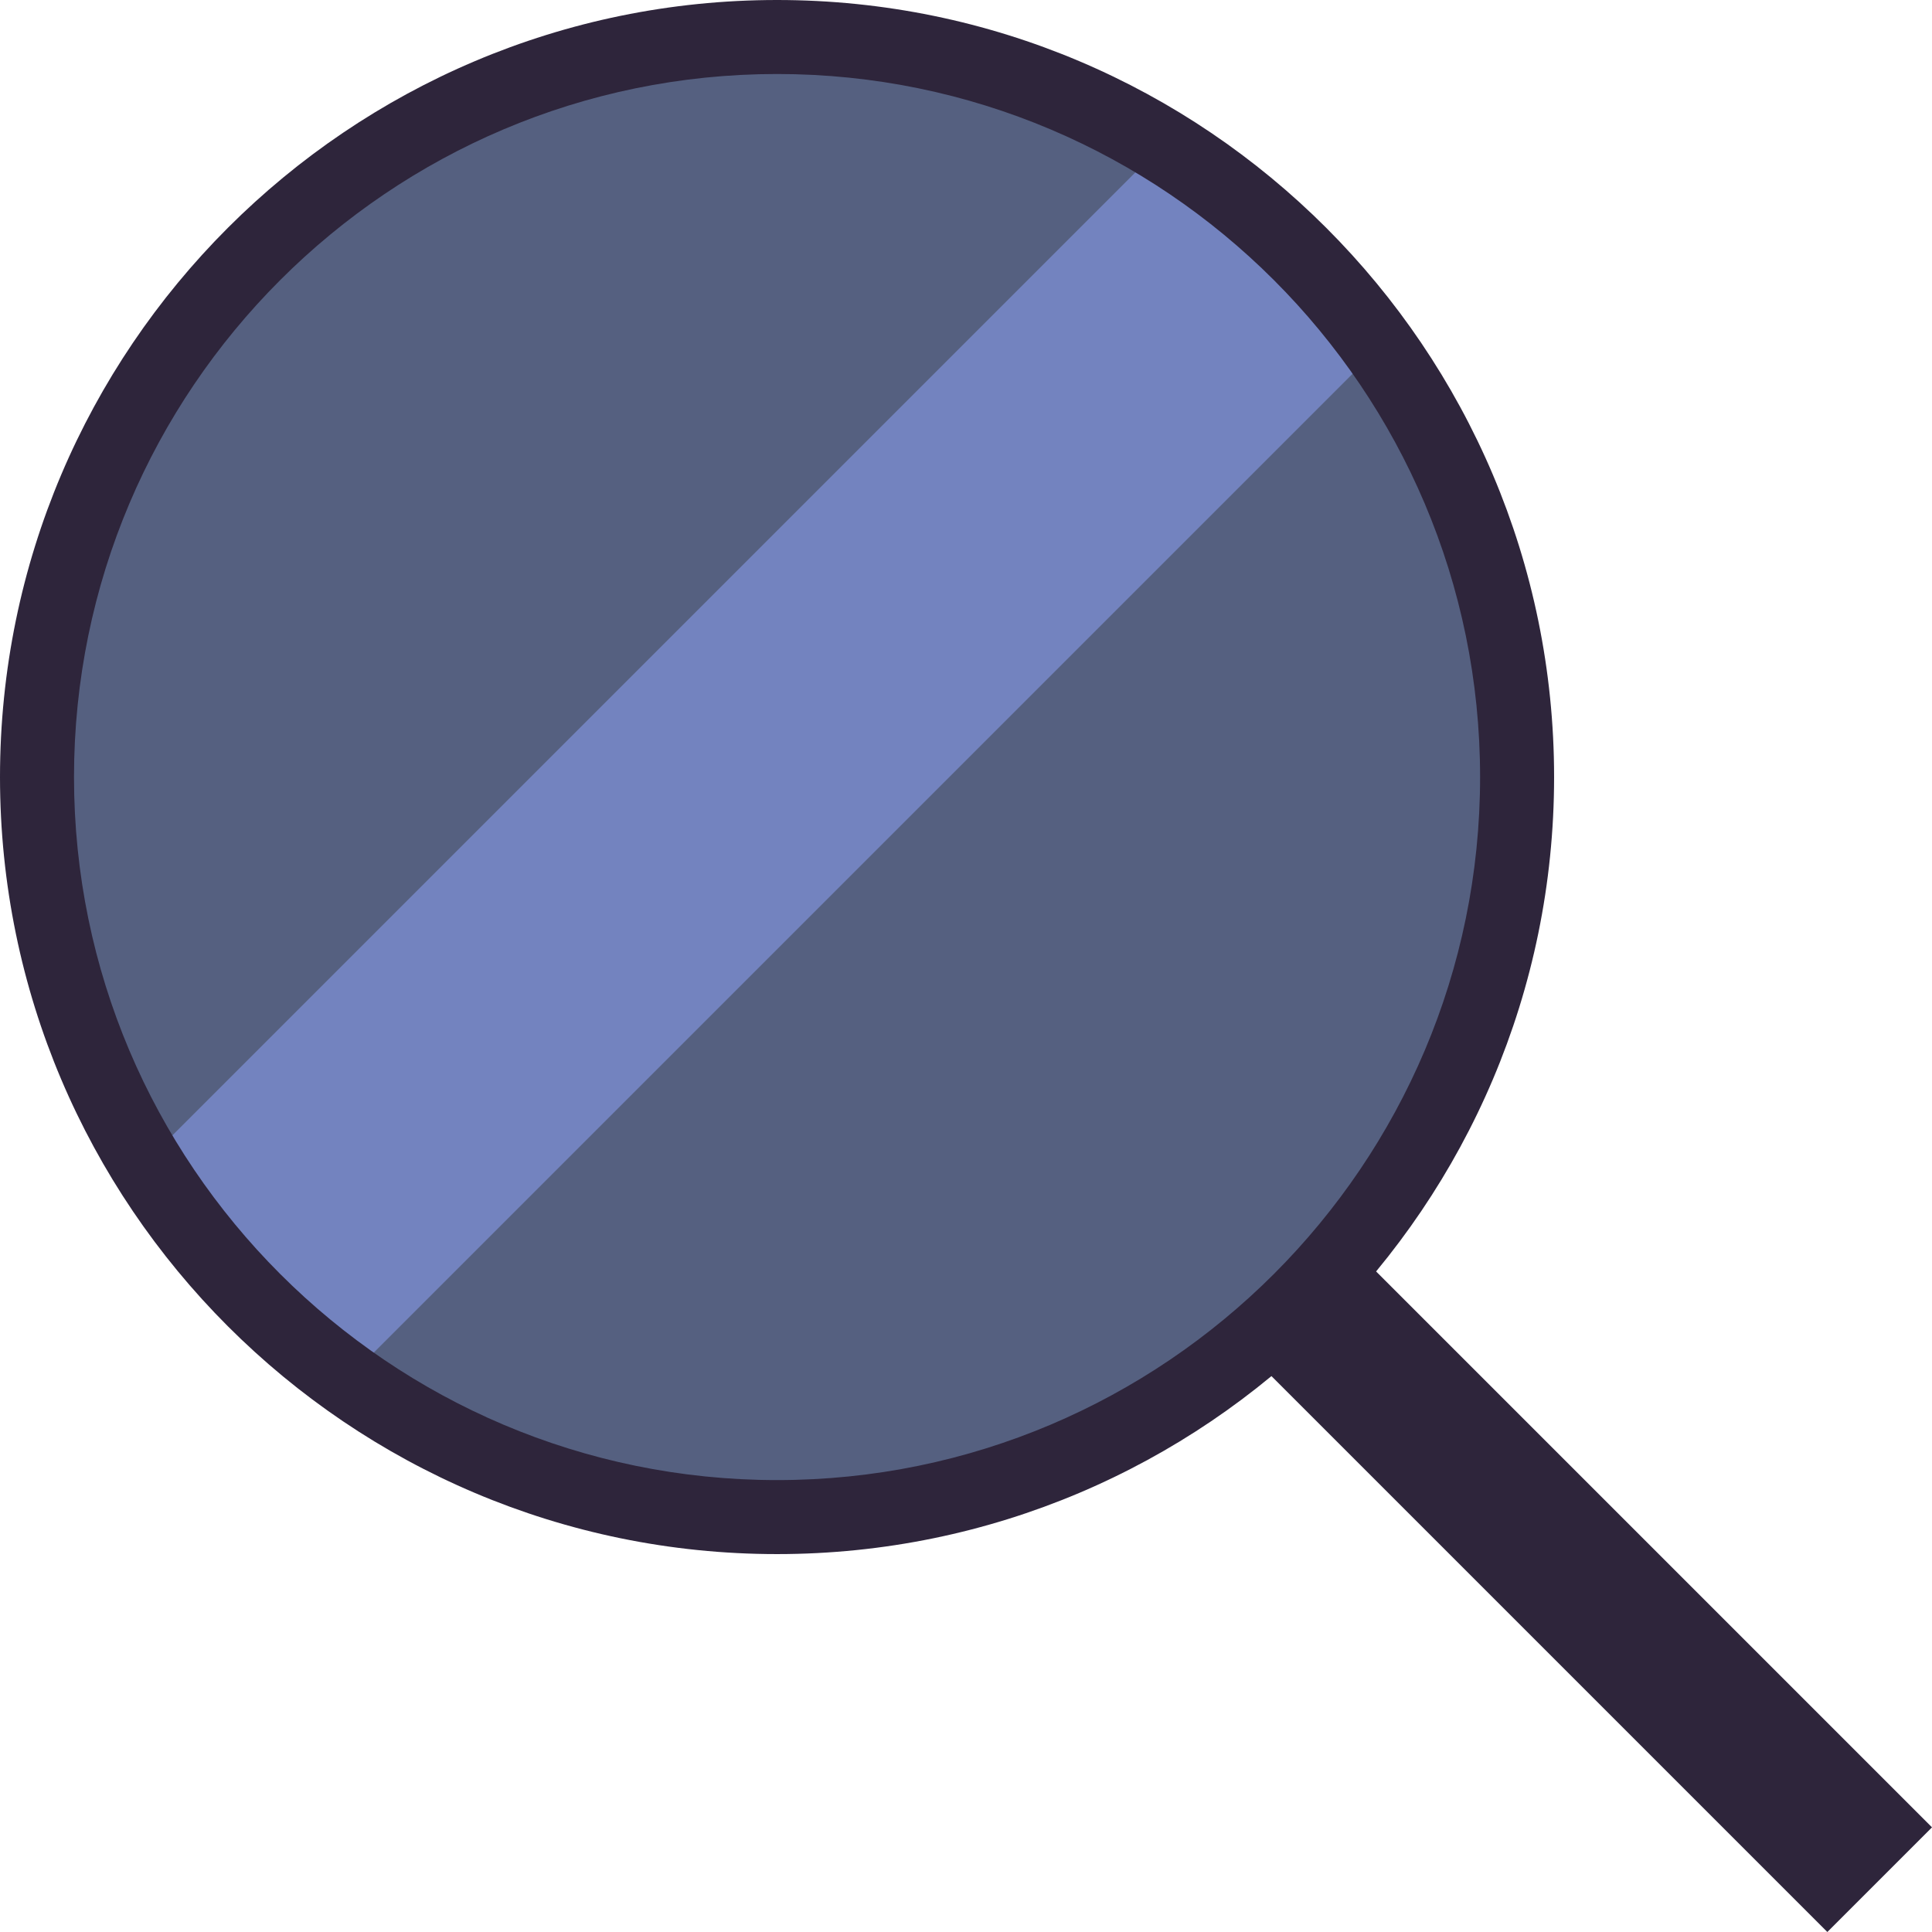
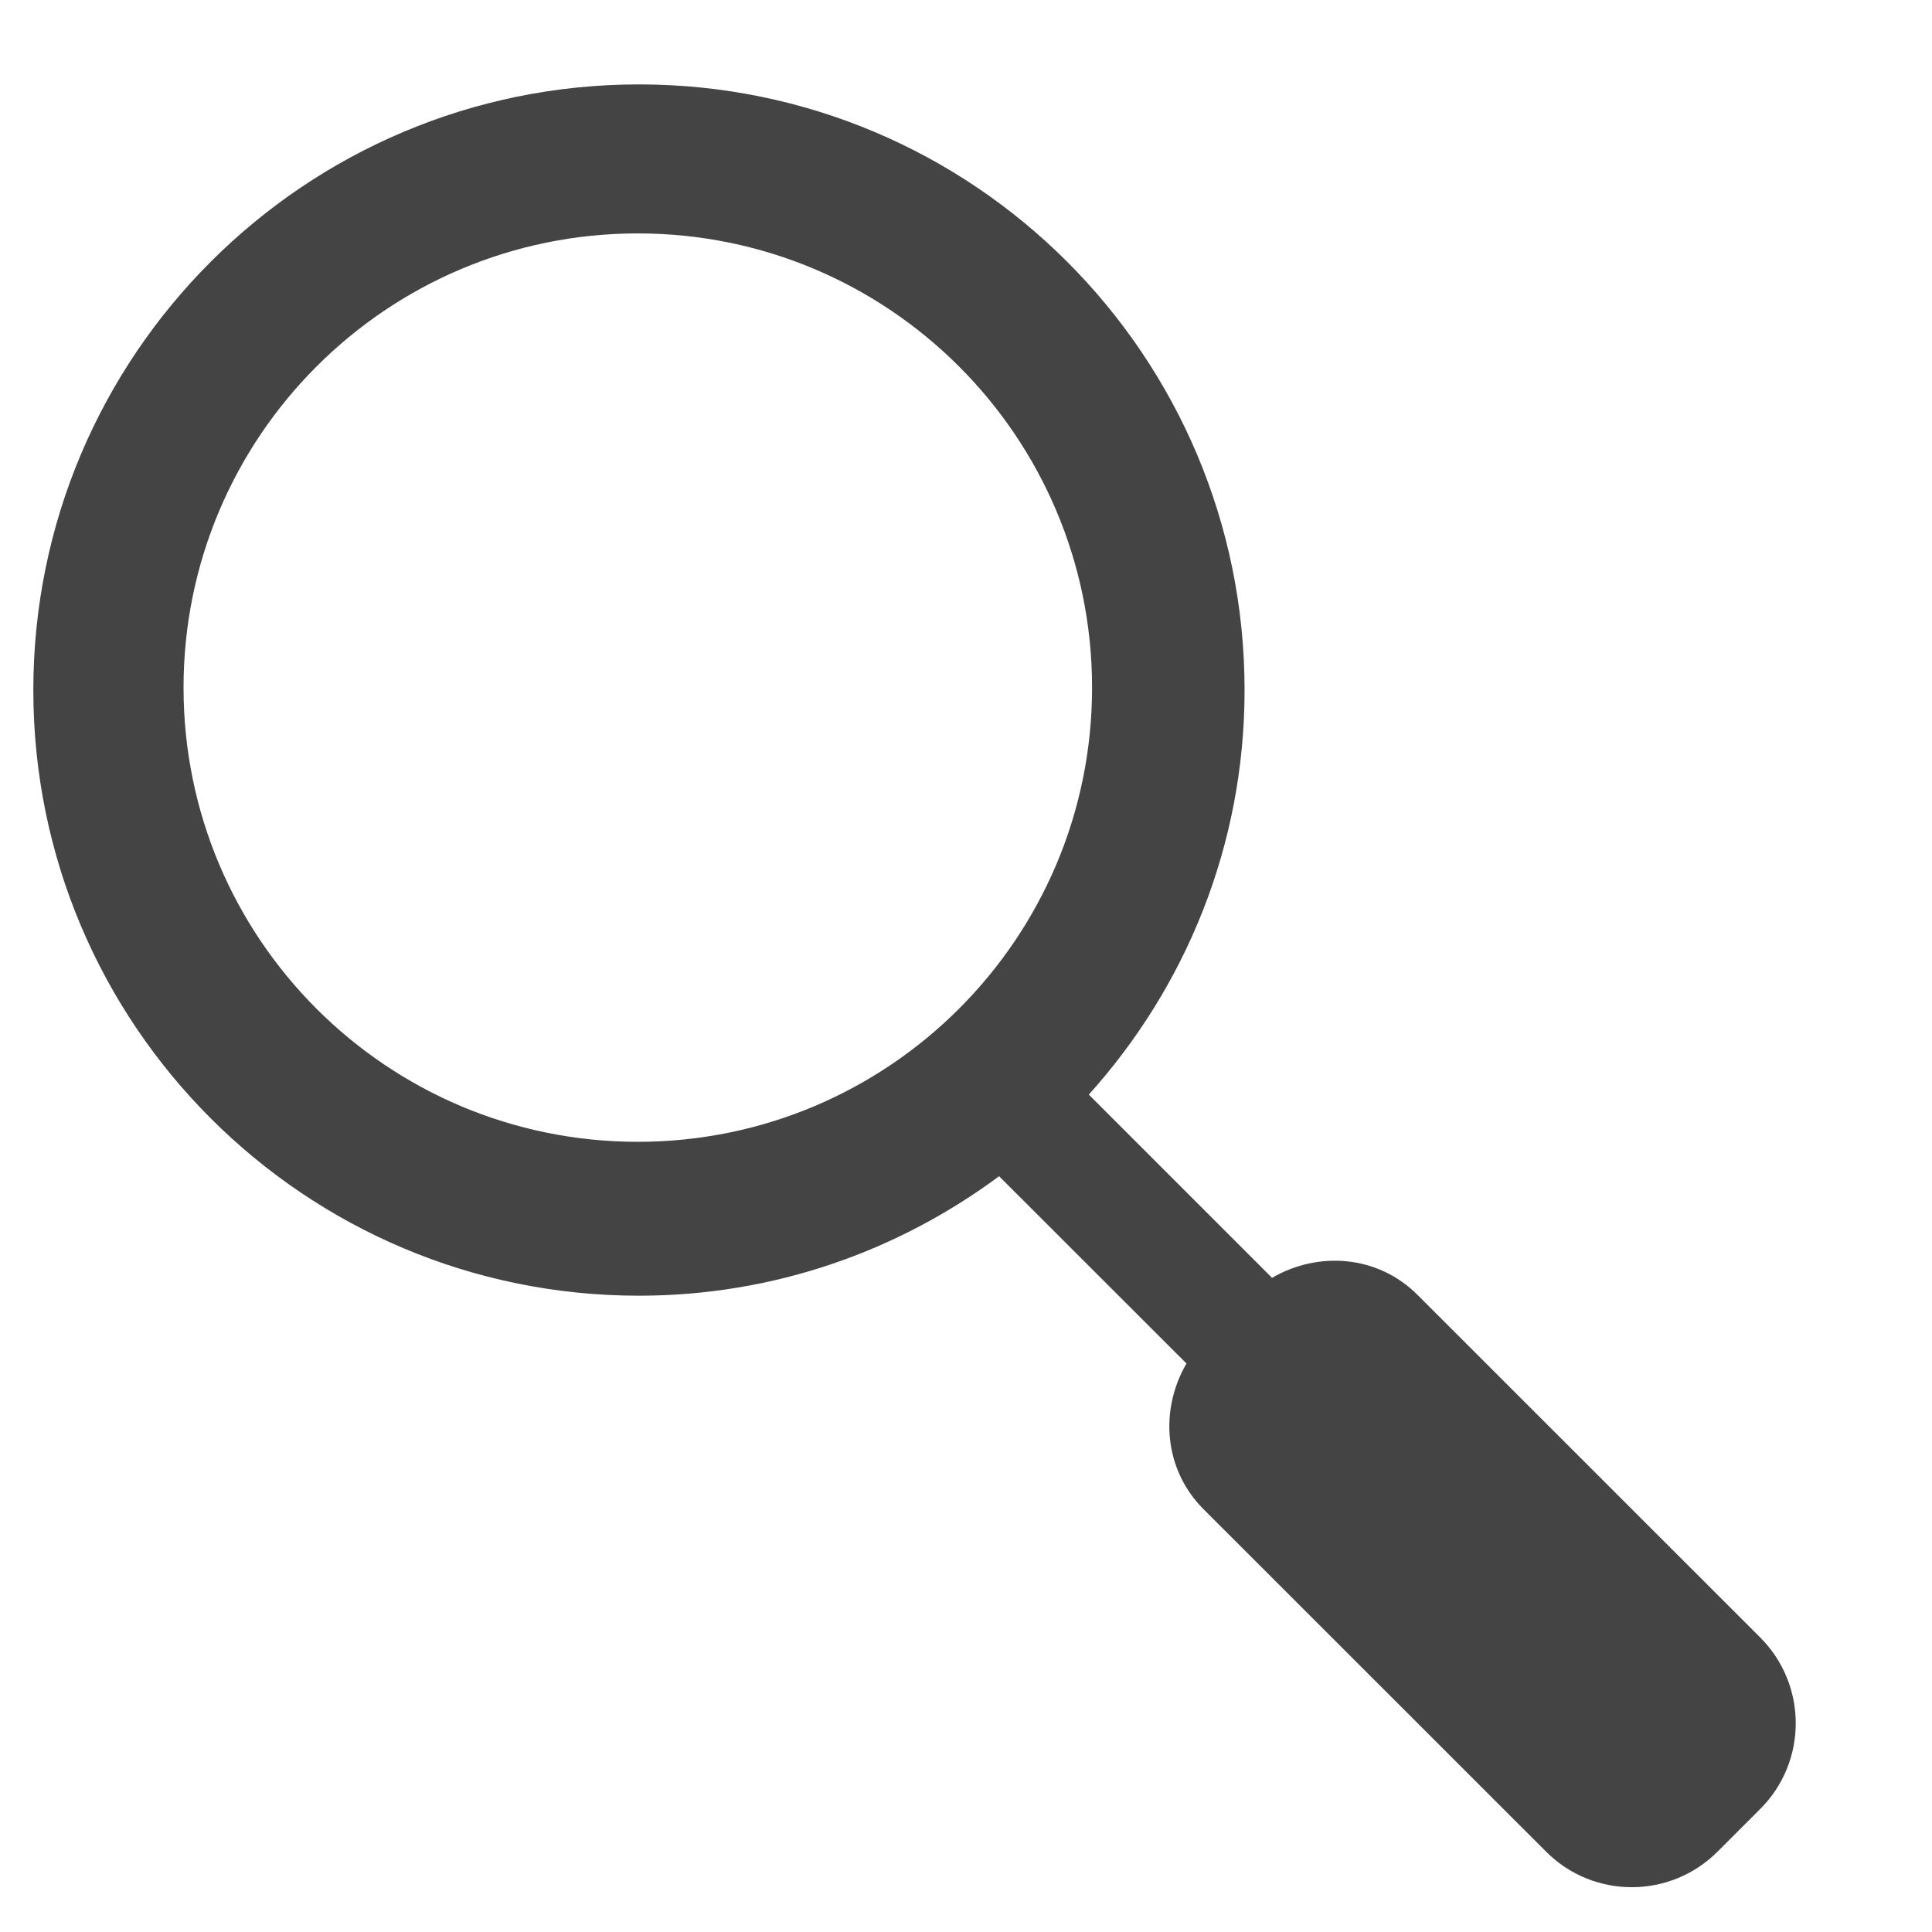
- <svg xmlns="http://www.w3.org/2000/svg" version="1.1" id="Capa_1" x="0px" y="0px" viewBox="0 0 52.213 52.213" style="enable-background:new 0 0 52.213 52.213;" xml:space="preserve">
-   <circle style="fill:#556080;" cx="21" cy="21" r="20" />
-   <path style="fill:#2E253B;" d="M36.483,33.655c-0.846,1.034-1.794,1.982-2.828,2.828l15.73,15.73l2.828-2.828L36.483,33.655z" />
-   <path style="fill:#7383BF;" d="M3.493,31.85c0.84,1.424,1.849,2.776,3.072,3.999c0.723,0.723,1.499,1.356,2.297,1.945L36.794,9.862  c-0.589-0.798-1.222-1.574-1.945-2.297c-1.223-1.223-2.575-2.232-3.999-3.072L3.493,31.85z" />
-   <path style="fill:#2E253B;" d="M21,42C9.42,42,0,32.58,0,21S9.42,0,21,0s21,9.42,21,21S32.58,42,21,42z M21,2  C10.523,2,2,10.523,2,21s8.523,19,19,19s19-8.523,19-19S31.477,2,21,2z" />
-   <g>
- </g>
-   <g>
- </g>
-   <g>
- </g>
-   <g>
- </g>
-   <g>
- </g>
-   <g>
- </g>
-   <g>
- </g>
-   <g>
- </g>
-   <g>
- </g>
-   <g>
- </g>
-   <g>
- </g>
-   <g>
- </g>
-   <g>
- </g>
-   <g>
- </g>
-   <g>
- </g>
+ <svg xmlns="http://www.w3.org/2000/svg" version="1.1" width="32" height="32" viewBox="0 0 32 32" data-tags="magnifier,search,lookup,find">
+   <g fill="#444" transform="scale(0.03125 0.03125)">
+     <path d="M932.992 958.752l-22.688 22.688c-25.12 25.088-65.76 25.088-90.816 0l-181.632-181.568c-20.992-21.056-23.328-52.608-8.992-77.184l-99.328-99.264c-53.408 39.616-119.296 63.328-190.88 63.328-177.28 0-320.992-143.712-320.992-320.992 0-177.312 143.712-321.024 320.992-321.024 177.312 0 320.992 143.712 320.992 321.024 0 82.528-31.36 157.536-82.56 214.4l97.12 97.12c24.576-14.304 56.128-12 77.12 9.056l181.632 181.568c25.088 25.12 25.088 65.792 0.032 90.848zM578.816 364.448c0-132.96-107.808-240.736-240.768-240.736s-240.768 107.744-240.768 240.736 107.776 240.736 240.736 240.736 240.8-107.776 240.8-240.736z" />
+   </g>
</svg>
